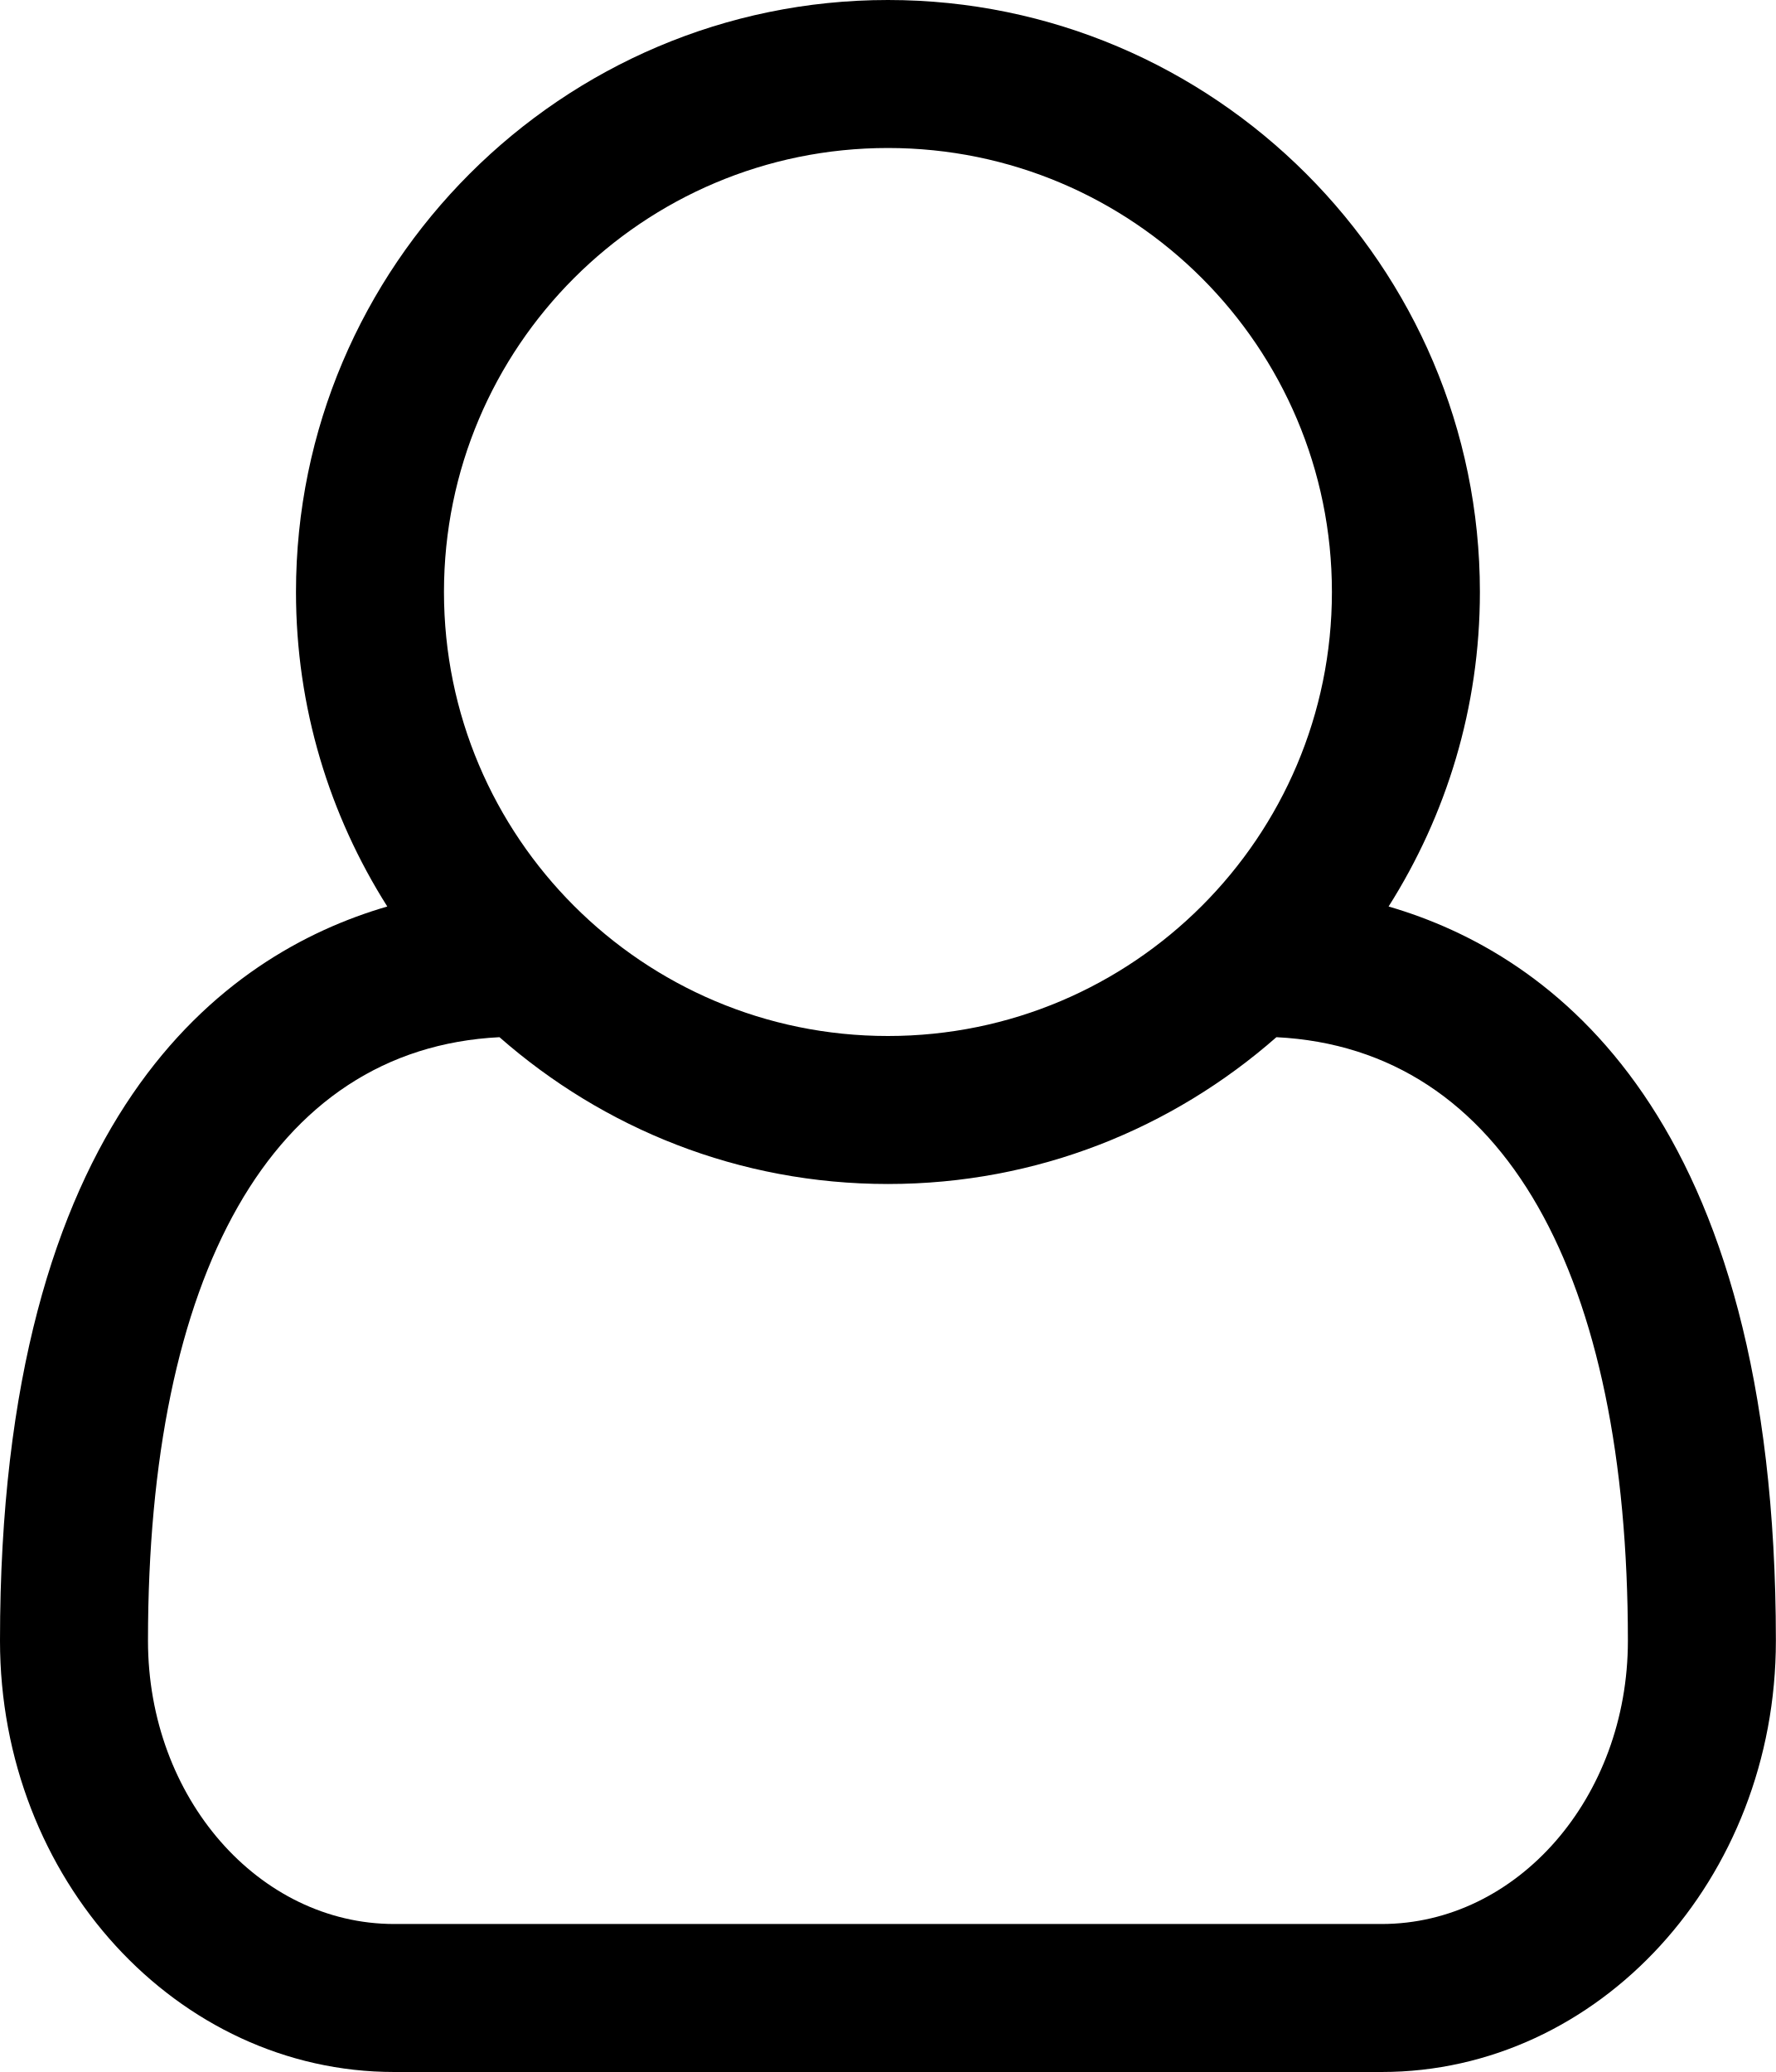
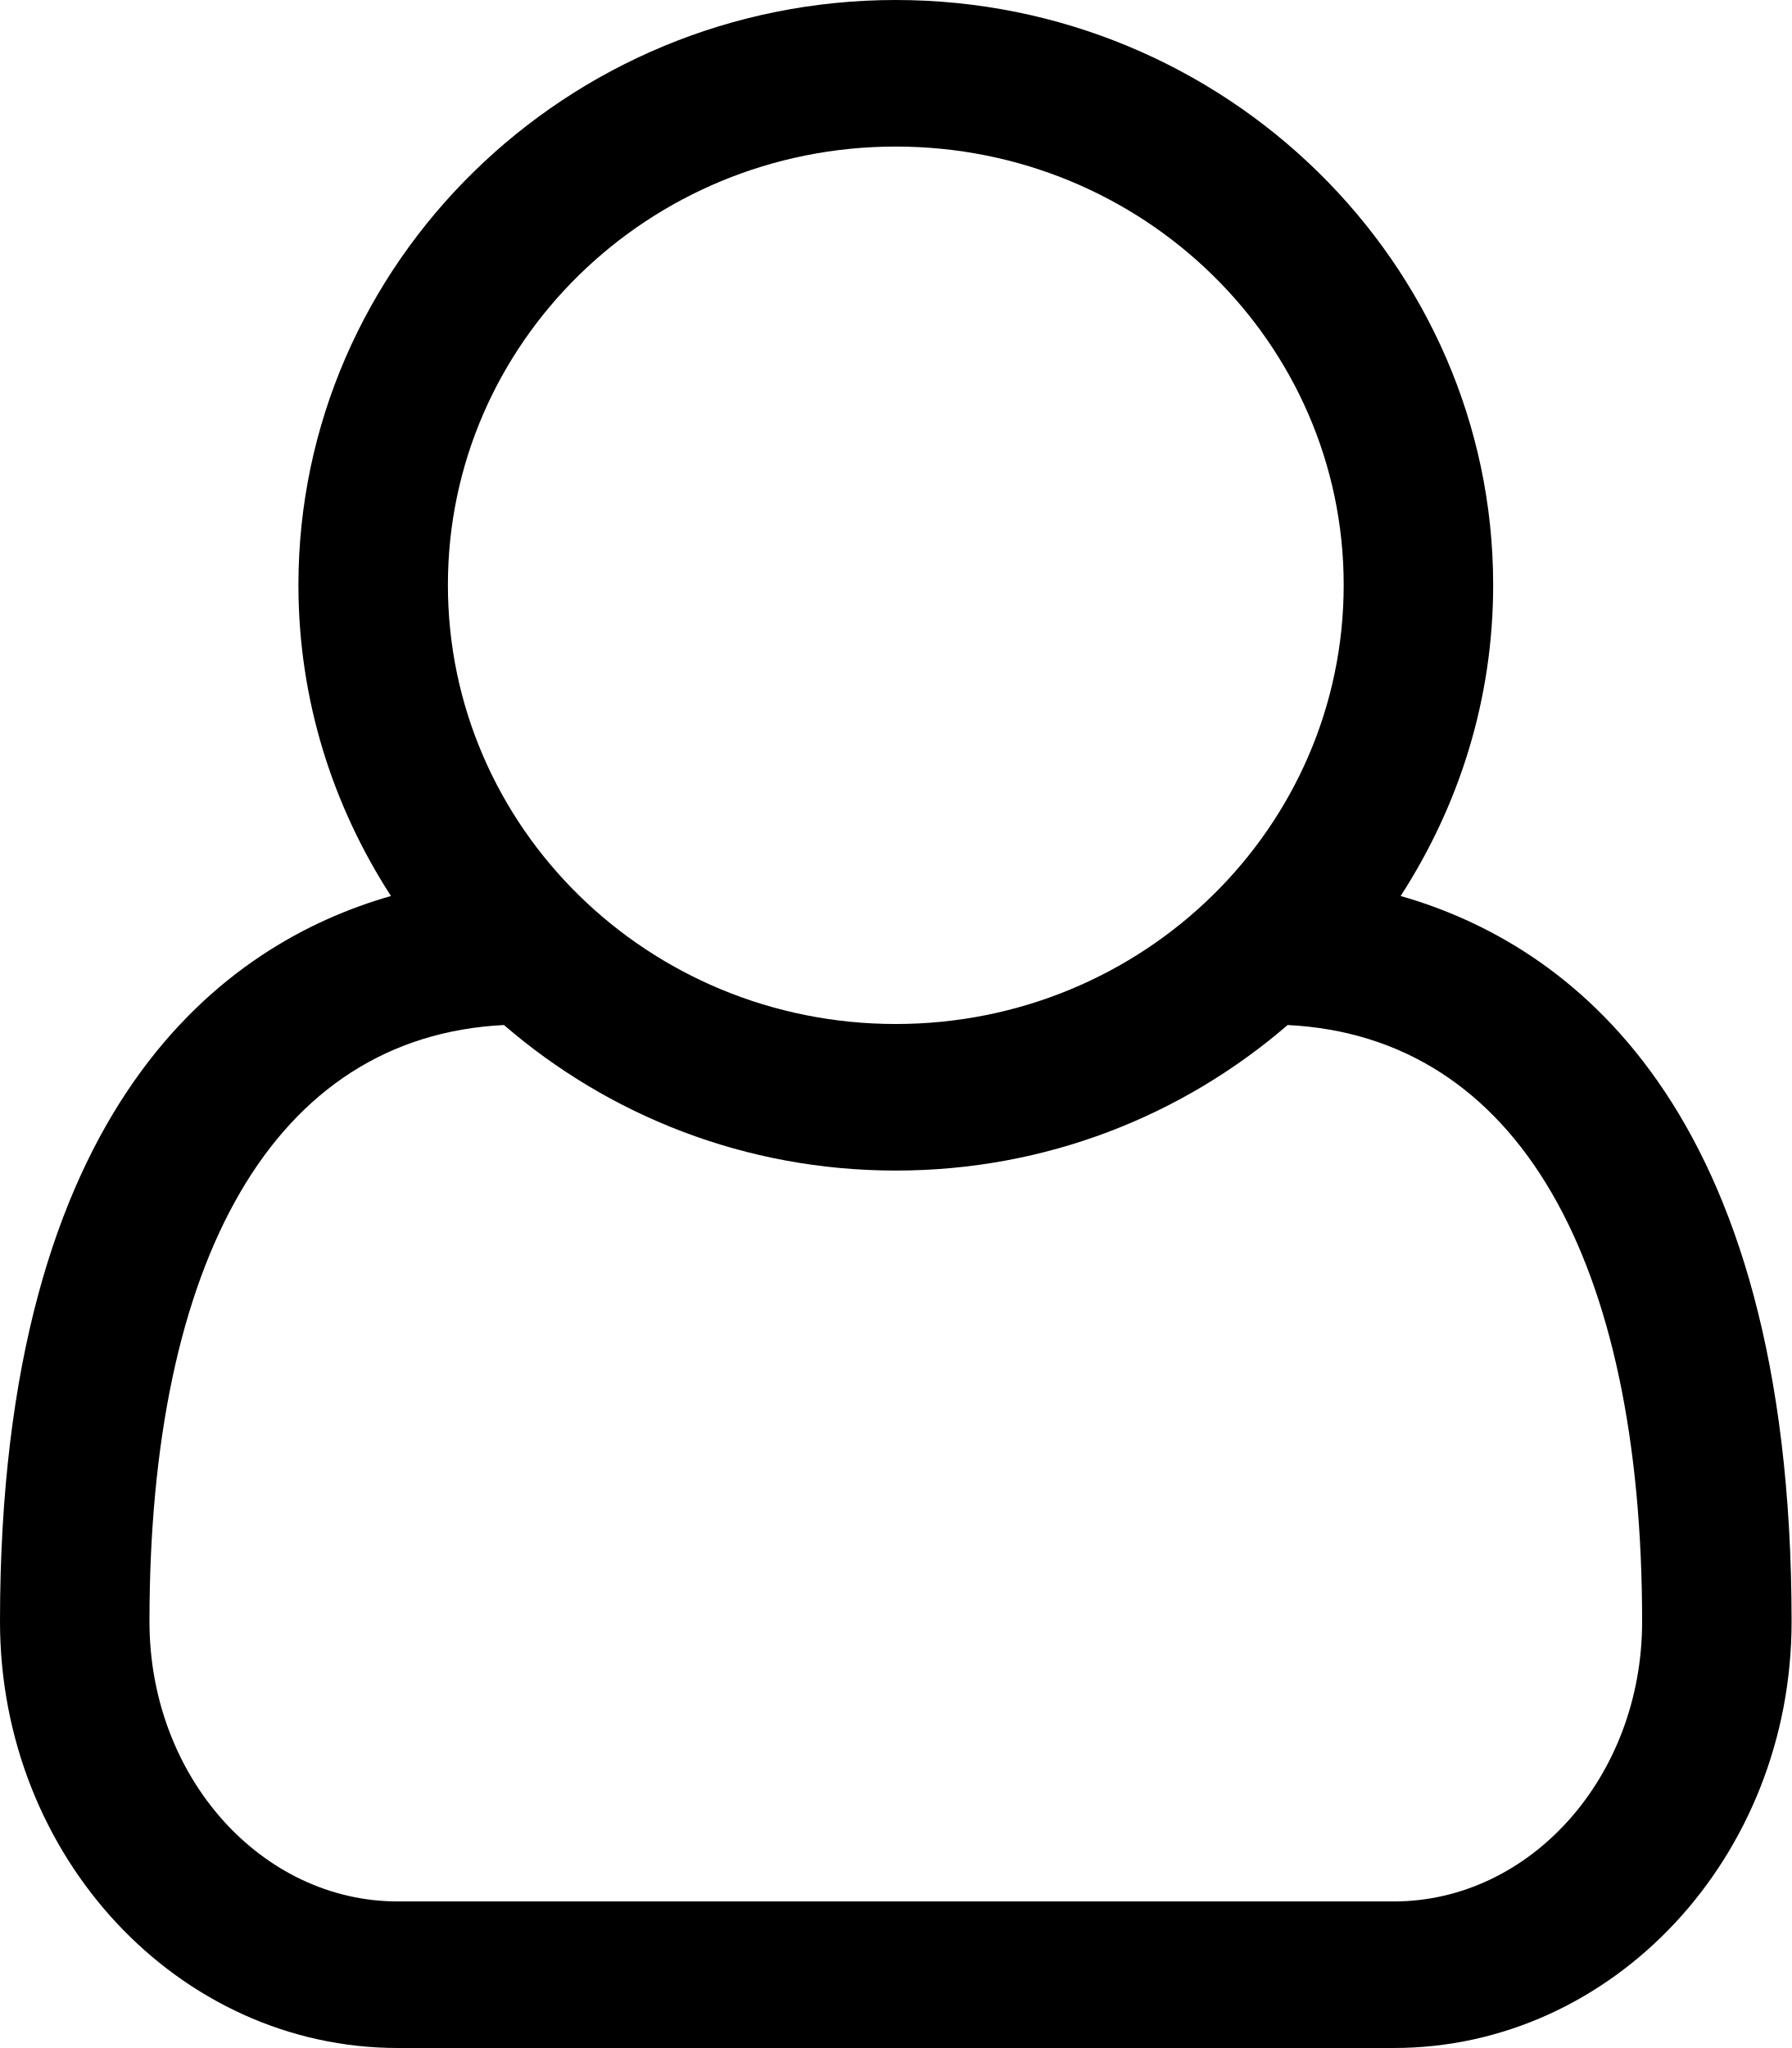
- <svg xmlns="http://www.w3.org/2000/svg" version="1.1" width="24" height="28" viewBox="0 0 24 28">
-   <path d="M18.766 12.25c2.203 0.641 5.234 2.812 5.234 9.922 0 3.219-2.391 5.828-5.328 5.828h-13.344c-2.938 0-5.328-2.609-5.328-5.828 0-7.109 3.031-9.281 5.234-9.922-0.781-1.234-1.234-2.688-1.234-4.25 0-4.406 3.594-8 8-8s8 3.594 8 8c0 1.563-0.453 3.016-1.234 4.25zM12 2c-3.313 0-6 2.688-6 6s2.688 6 6 6 6-2.688 6-6-2.688-6-6-6zM18.672 26c1.828 0 3.328-1.703 3.328-3.828 0-4.922-1.656-8-4.75-8.156-1.406 1.234-3.234 1.984-5.25 1.984s-3.844-0.75-5.25-1.984c-3.094 0.156-4.75 3.234-4.75 8.156 0 2.125 1.5 3.828 3.328 3.828h13.344z" />
+ <svg xmlns="http://www.w3.org/2000/svg" width="14pt" height="16pt" viewBox="0 0 14 16" version="1.1">
+   <g id="surface1">
+     <path style=" stroke:none;fill-rule:nonzero;fill:rgb(0%,0%,0%);fill-opacity:1;" d="M 10.945 7 C 12.23 7.367 14 8.605 14 12.668 C 14 14.508 12.605 16 10.891 16 L 3.109 16 C 1.395 16 0 14.508 0 12.668 C 0 8.609 1.77 7.367 3.055 7 C 2.598 6.293 2.332 5.465 2.332 4.57 C 2.332 2.055 4.43 0 7 0 C 9.57 0 11.668 2.055 11.668 4.57 C 11.668 5.465 11.402 6.293 10.945 7 Z M 7 1.145 C 5.066 1.145 3.5 2.68 3.5 4.57 C 3.5 6.465 5.066 8 7 8 C 8.934 8 10.5 6.465 10.5 4.57 C 10.5 2.68 8.934 1.145 7 1.145 Z M 10.891 14.855 C 11.957 14.855 12.832 13.883 12.832 12.668 C 12.832 9.855 11.867 8.098 10.062 8.008 C 9.242 8.715 8.176 9.145 7 9.145 C 5.824 9.145 4.758 8.715 3.938 8.008 C 2.133 8.098 1.168 9.855 1.168 12.668 C 1.168 13.883 2.043 14.855 3.109 14.855 Z M 10.891 14.855 " />
+   </g>
</svg>
